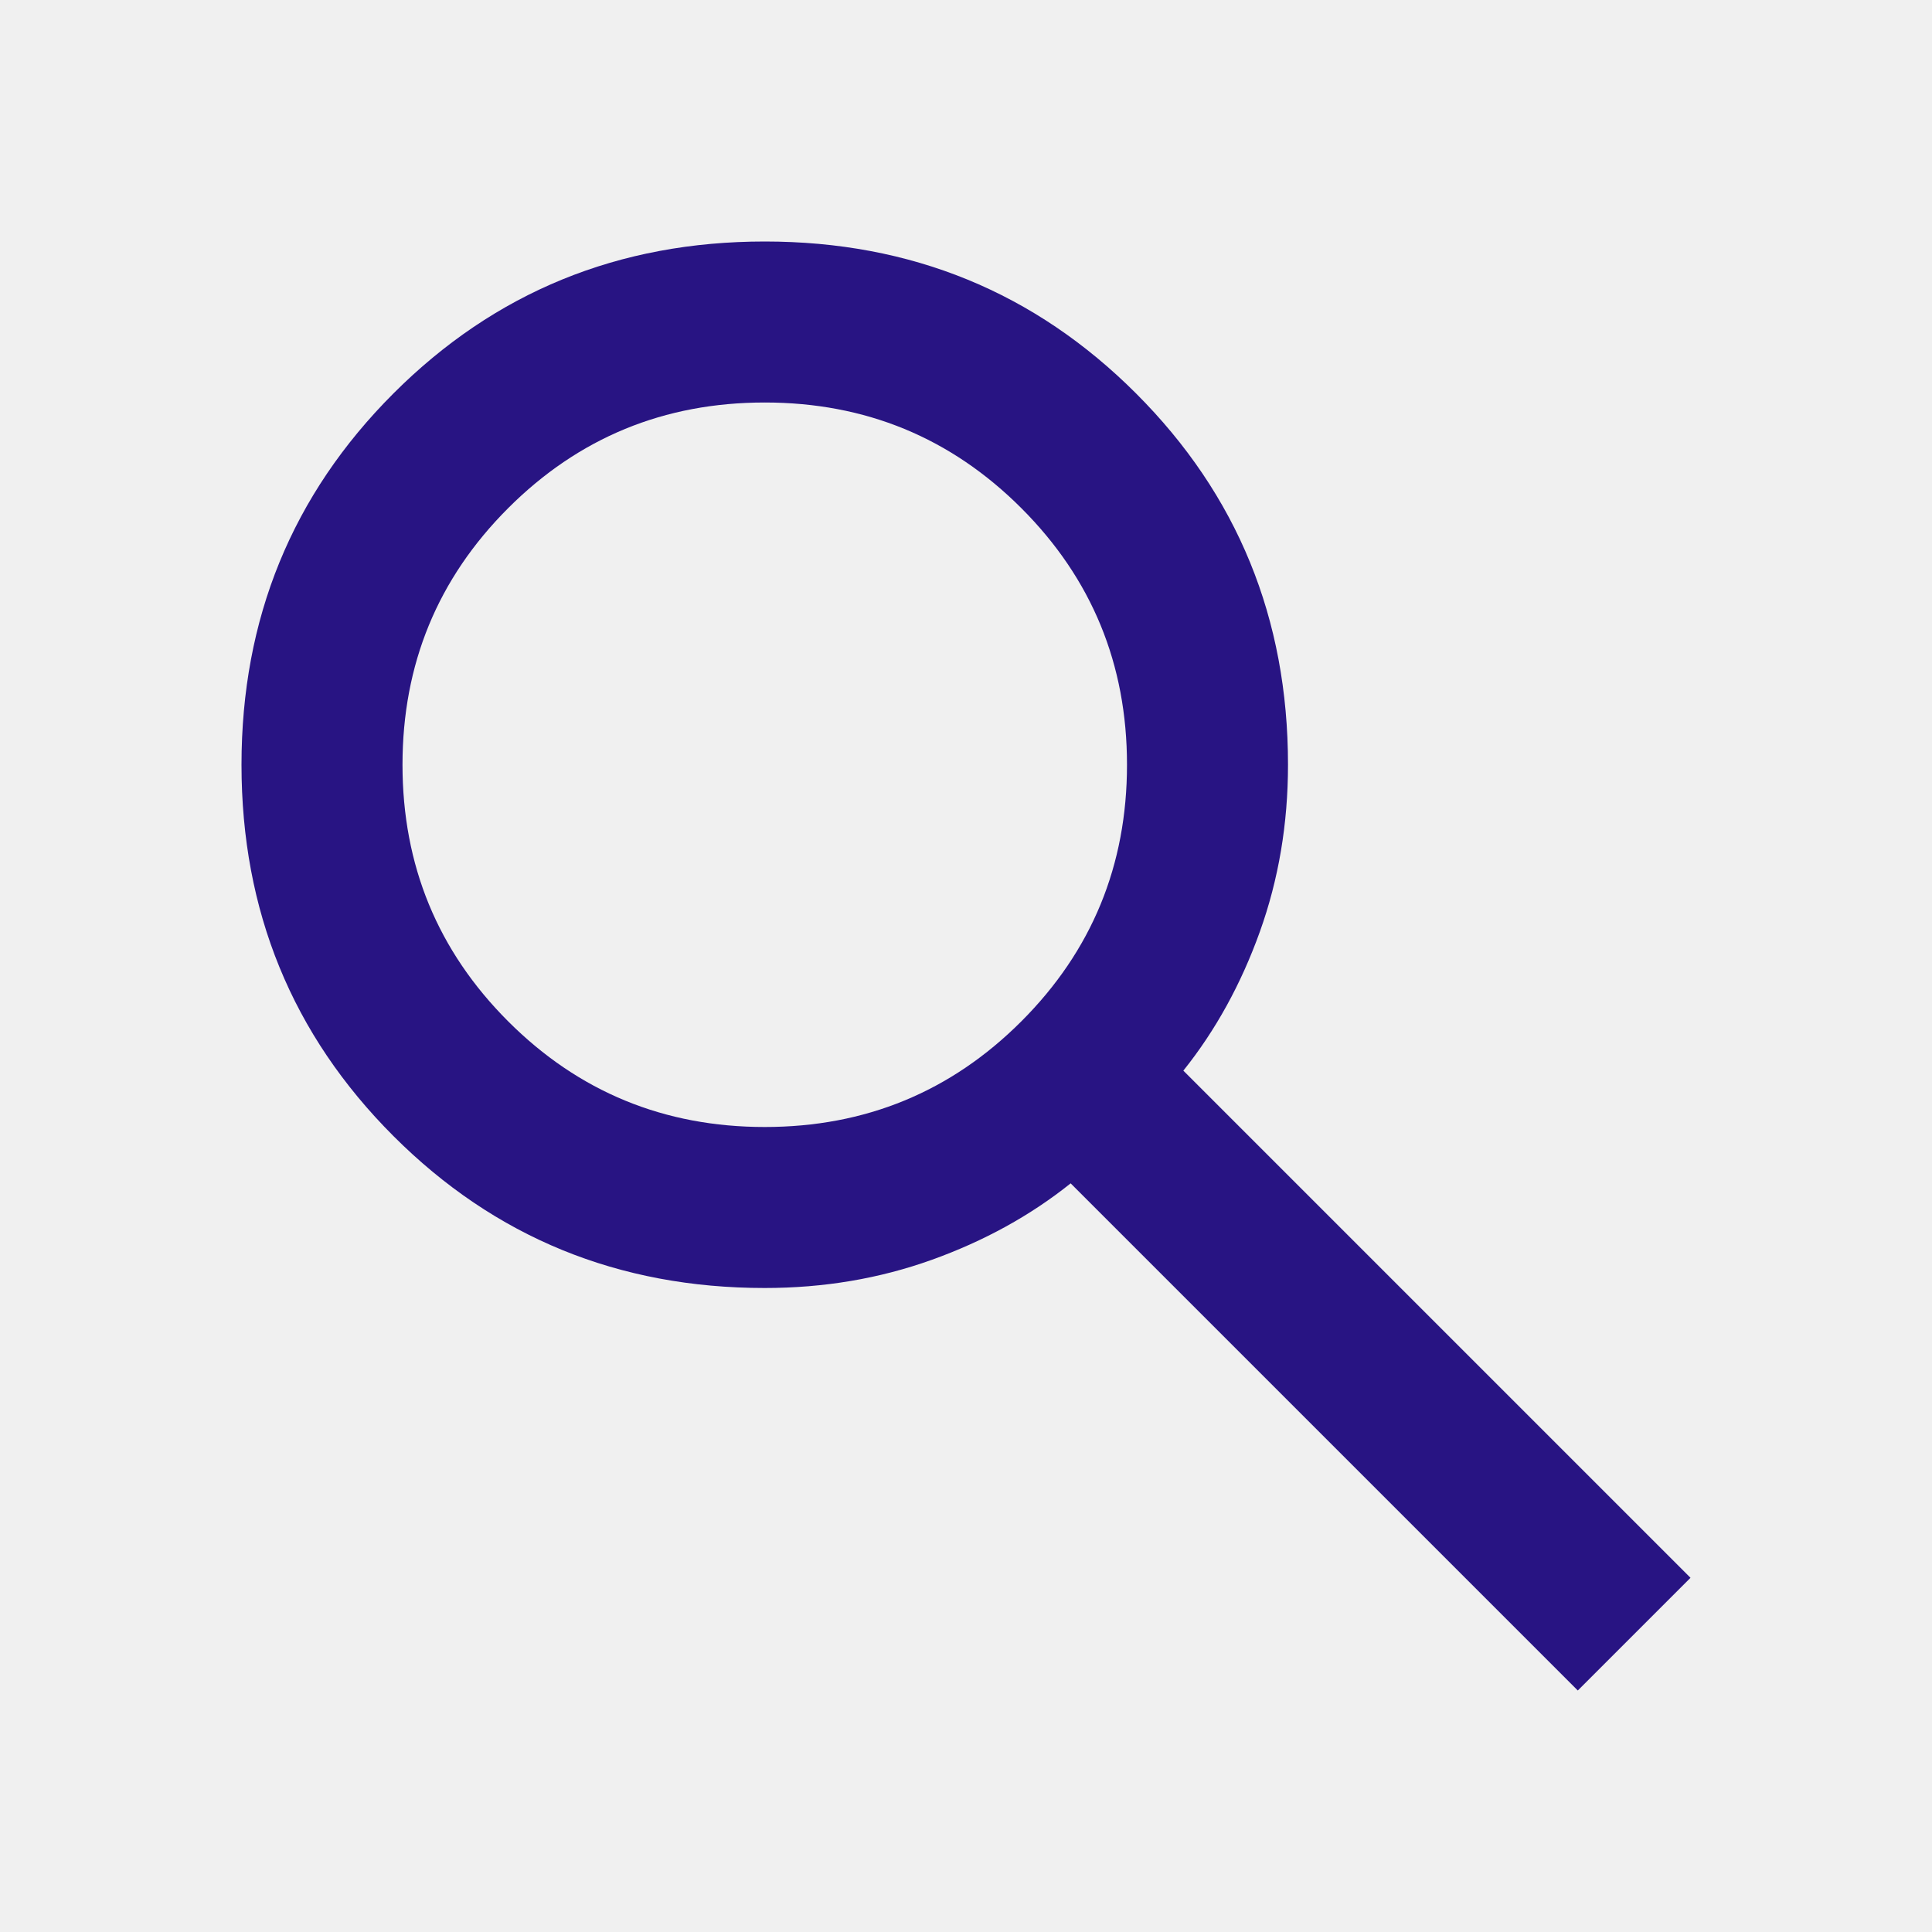
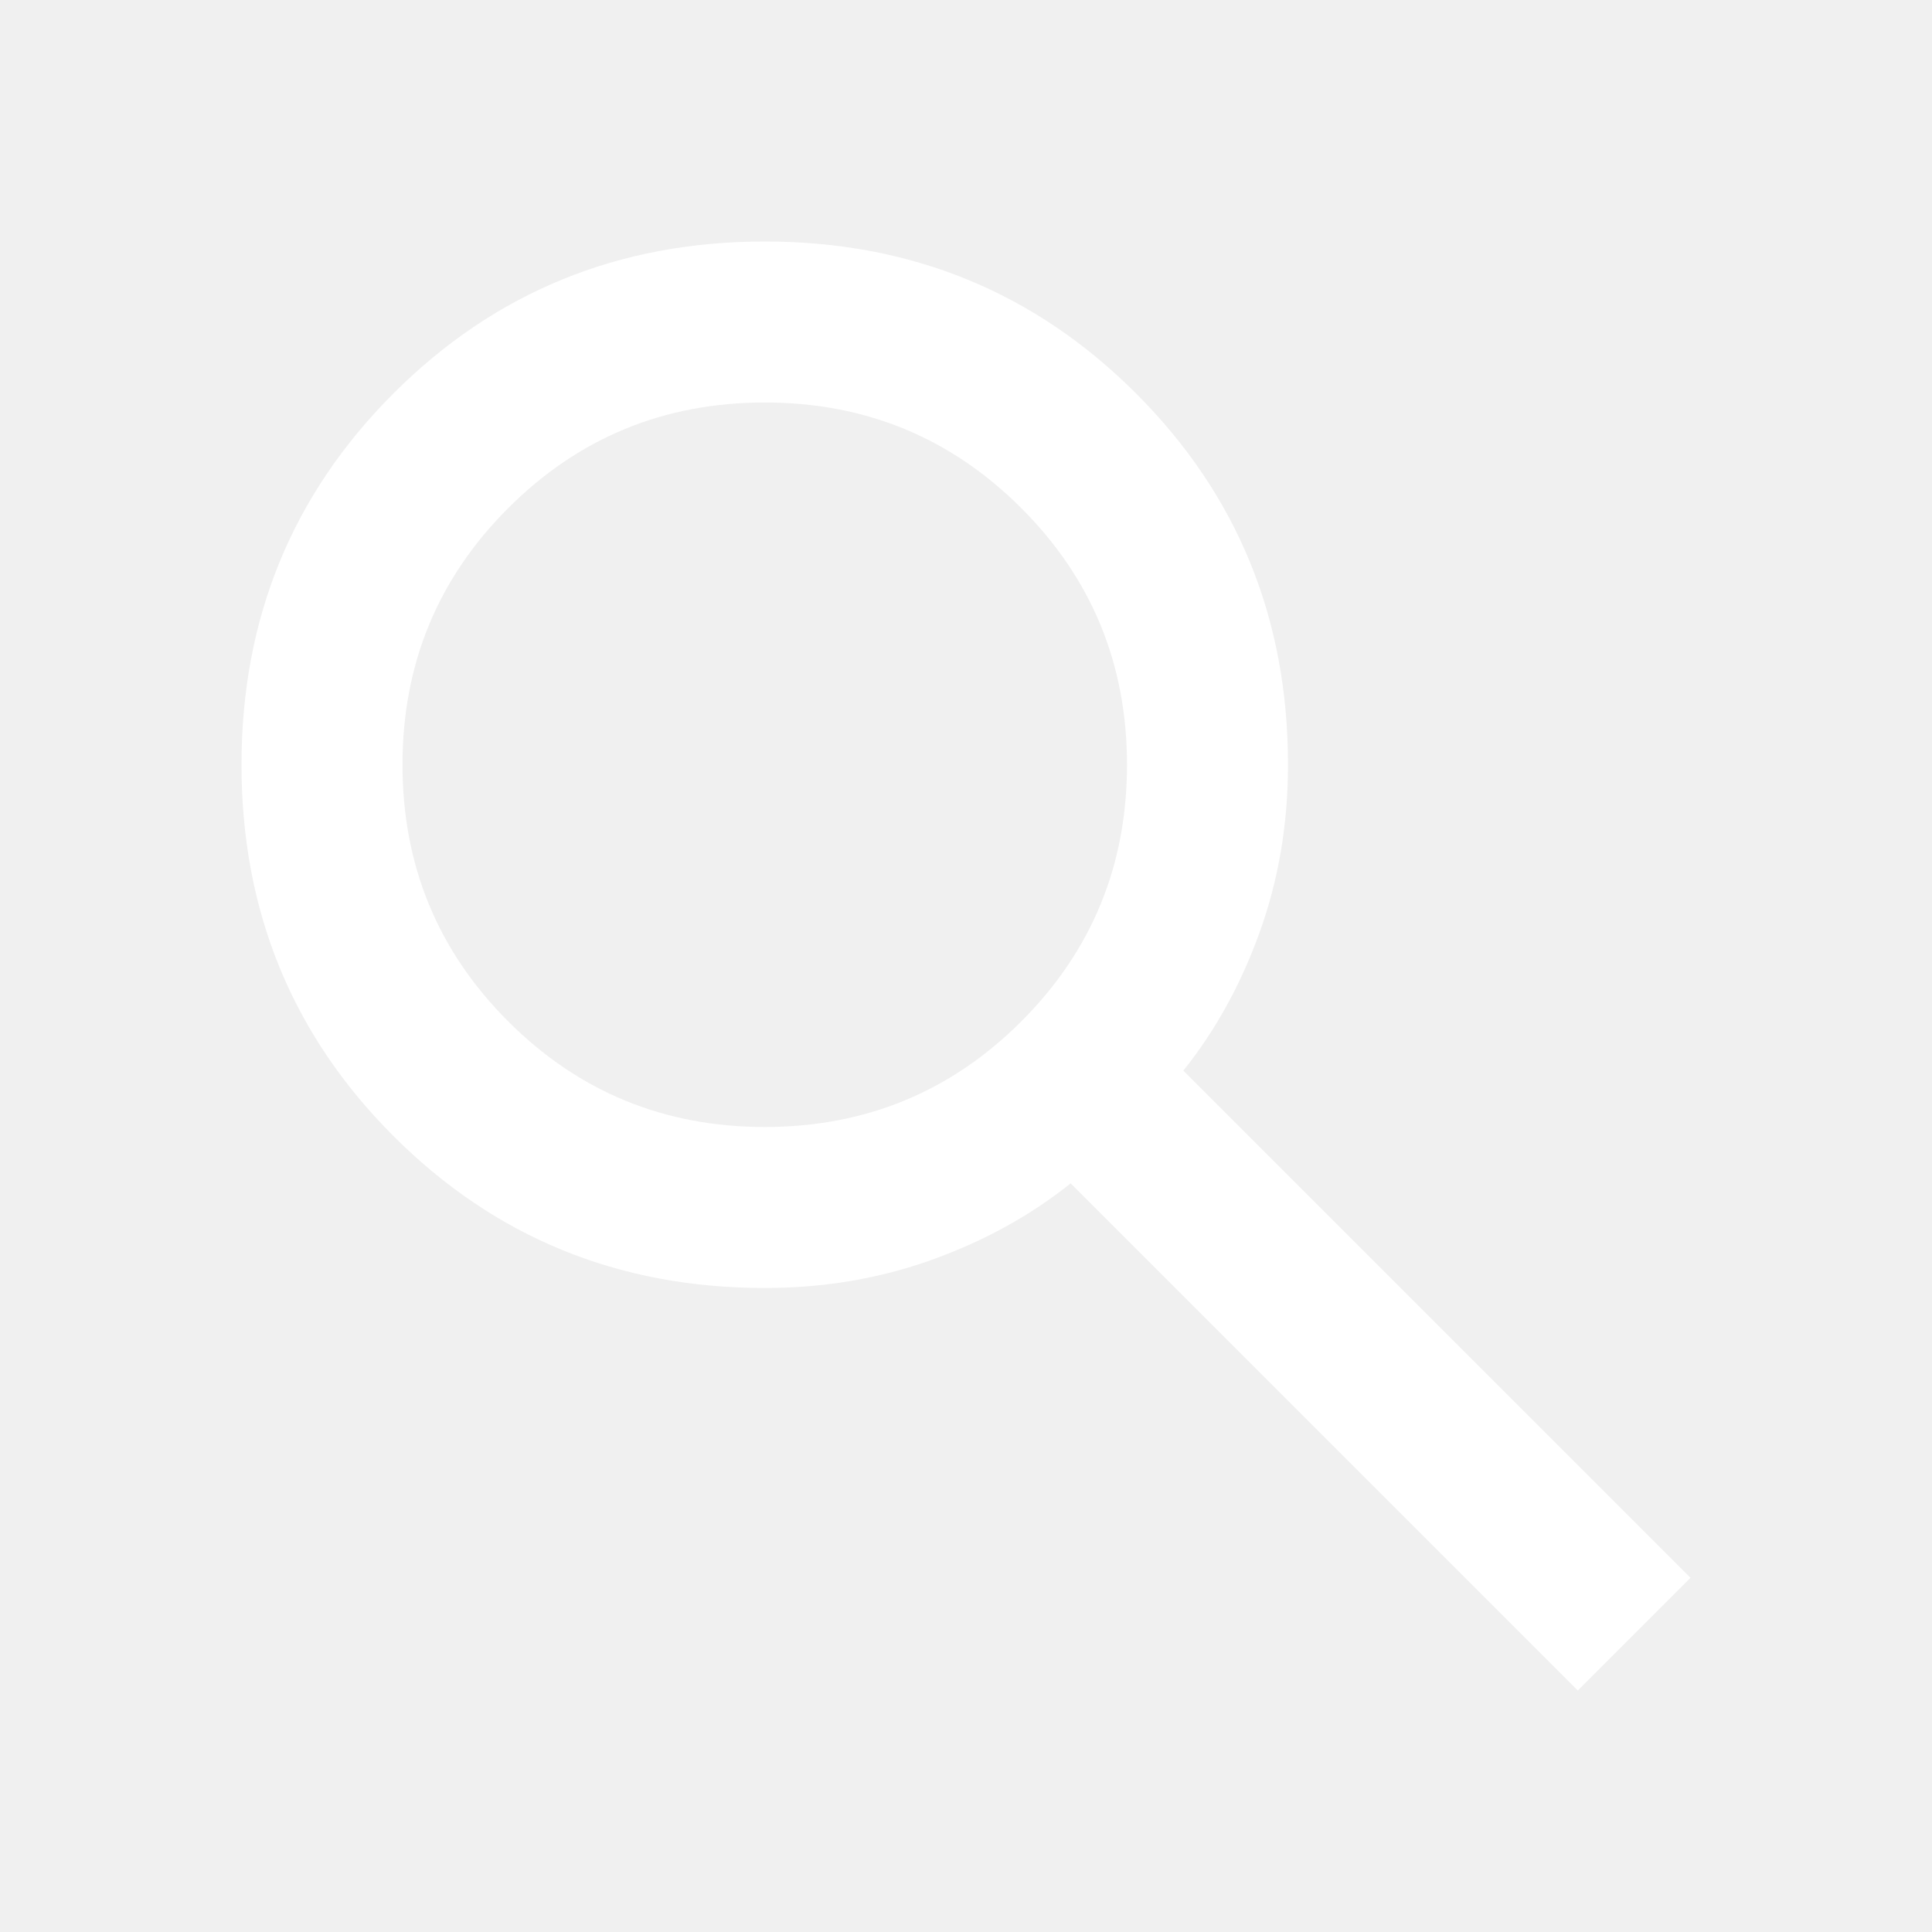
- <svg xmlns="http://www.w3.org/2000/svg" height="24px" viewBox="0 -960 960 960" width="24px" fill="#281483">
+ <svg xmlns="http://www.w3.org/2000/svg" height="24px" viewBox="0 -960 960 960" width="24px" fill="#FFFFFF">
  <path d="M784-120 532-372q-30 24-69 38t-83 14q-109 0-184.5-75.5T120-580q0-109 75.5-184.5T380-840q109 0 184.5 75.5T640-580q0 44-14 83t-38 69l252 252-56 56ZM380-400q75 0 127.5-52.5T560-580q0-75-52.5-127.5T380-760q-75 0-127.5 52.5T200-580q0 75 52.5 127.5T380-400Z" />
</svg>
